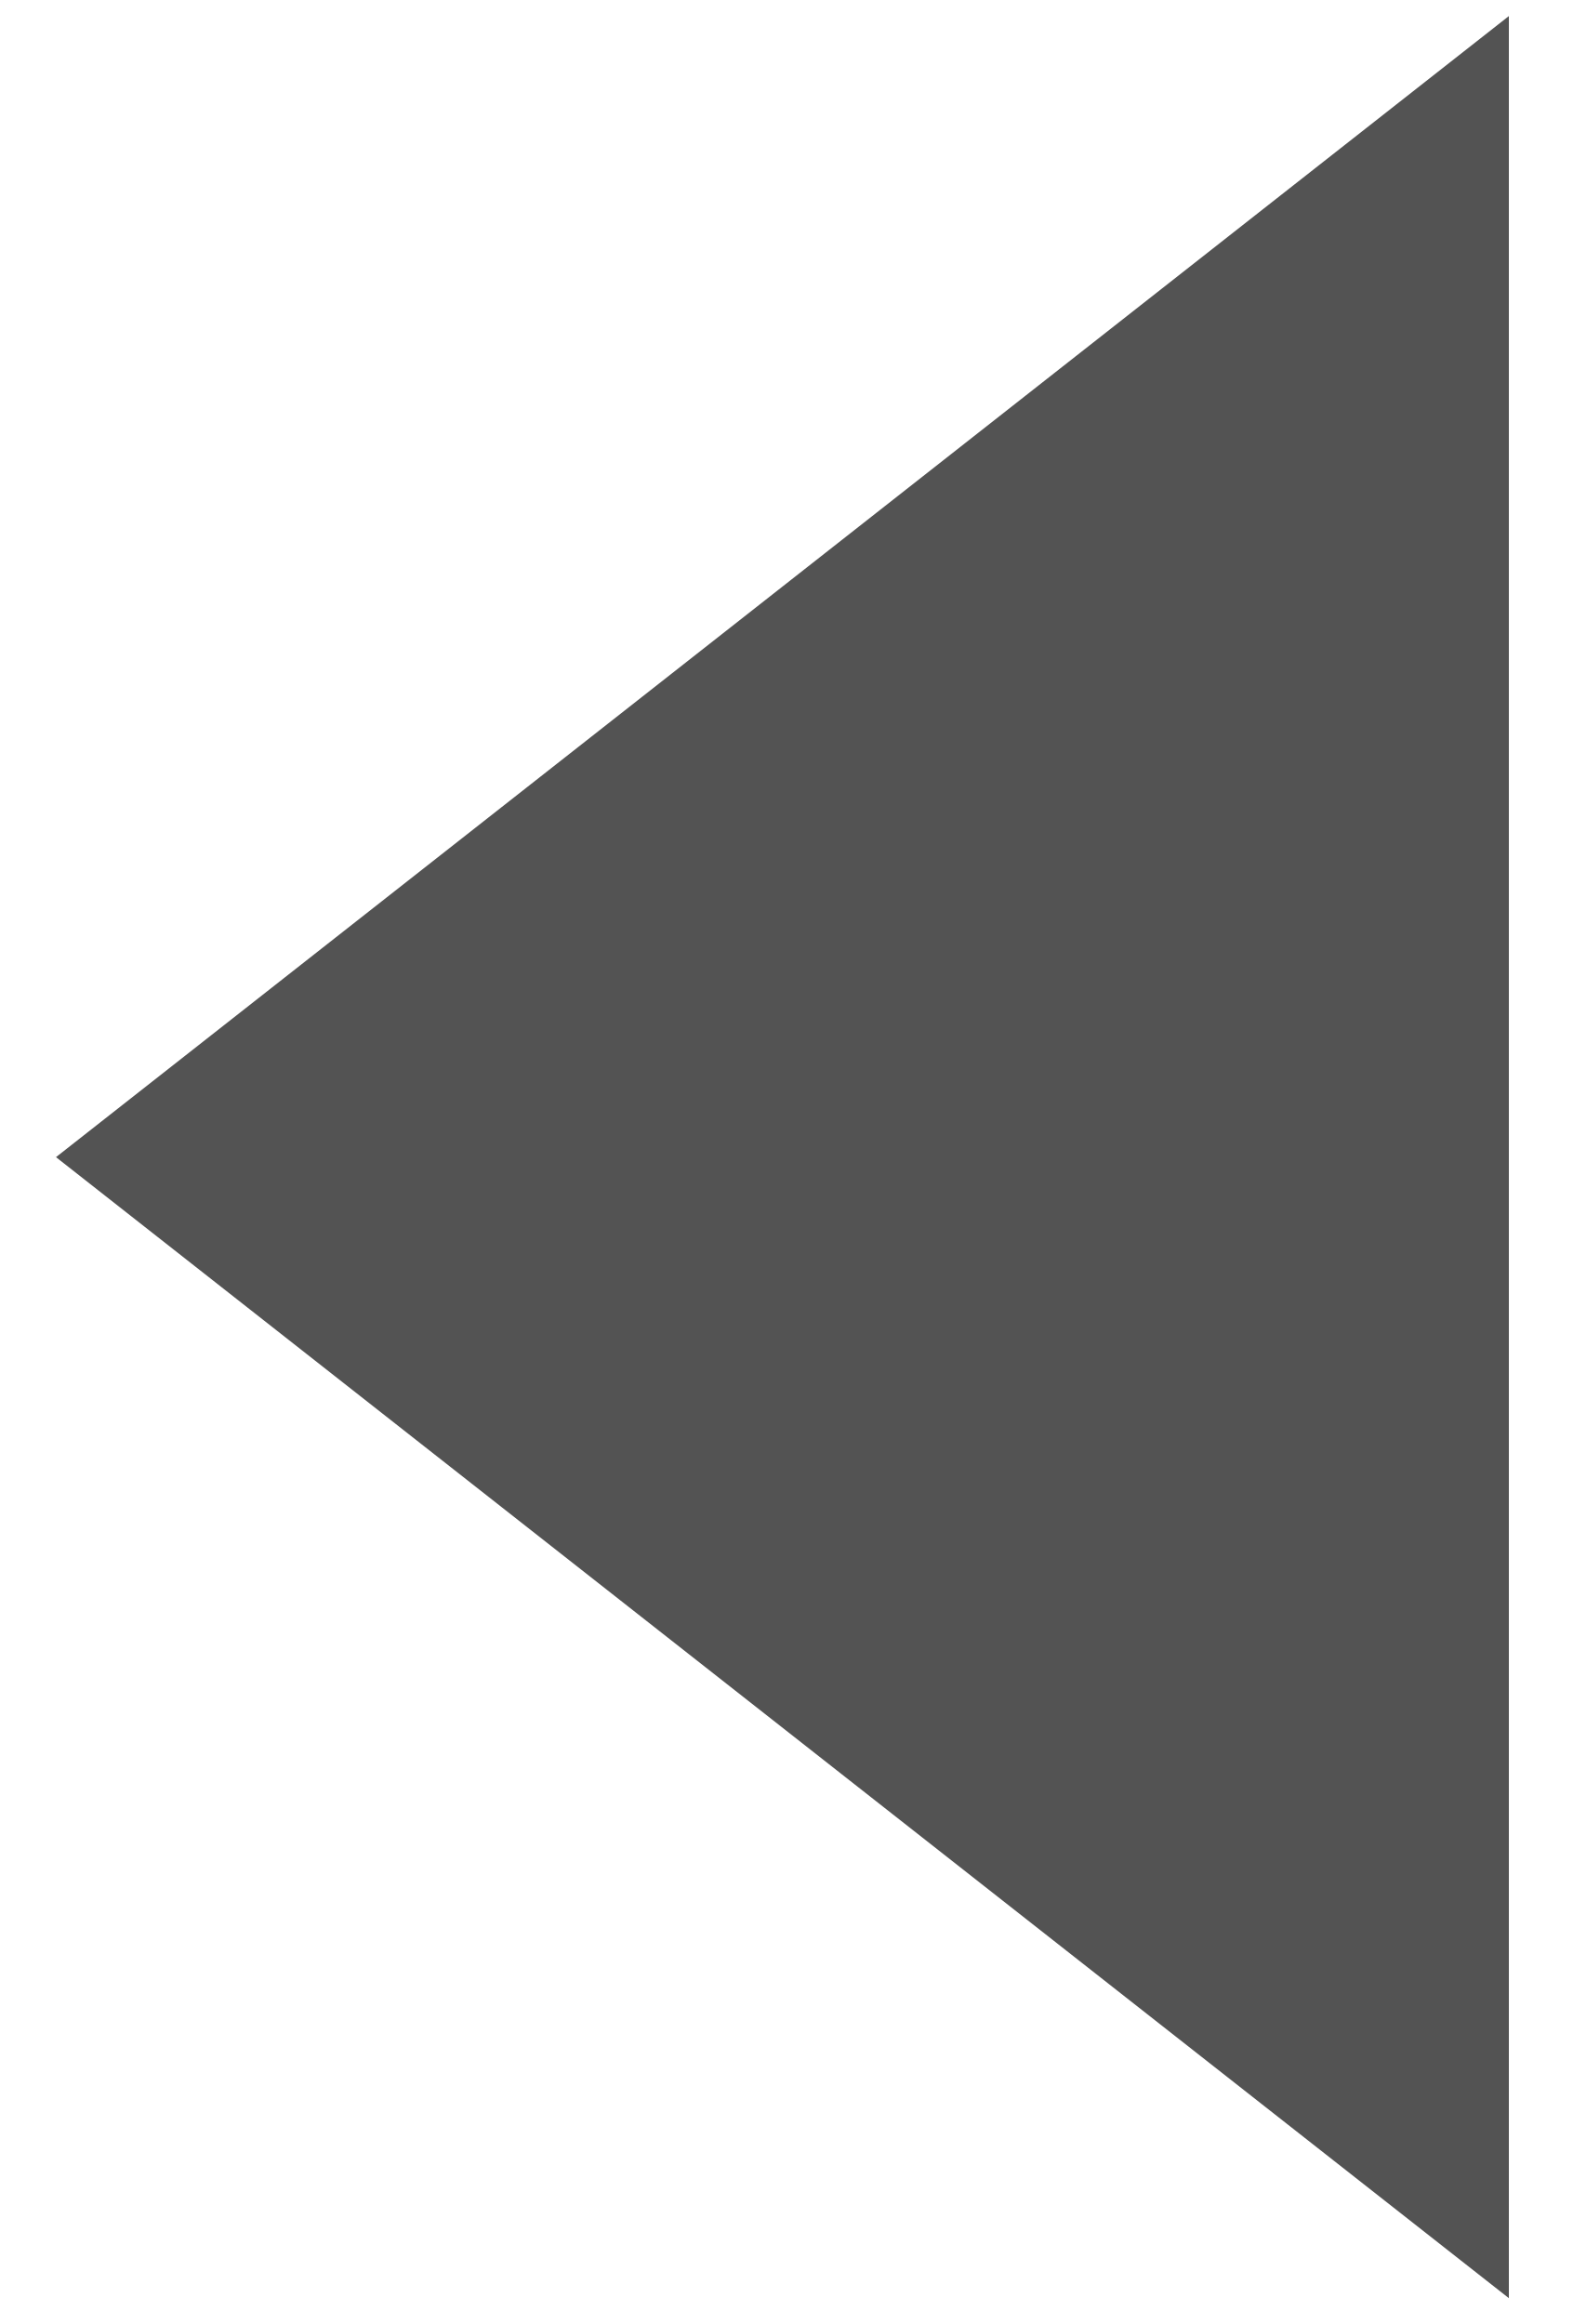
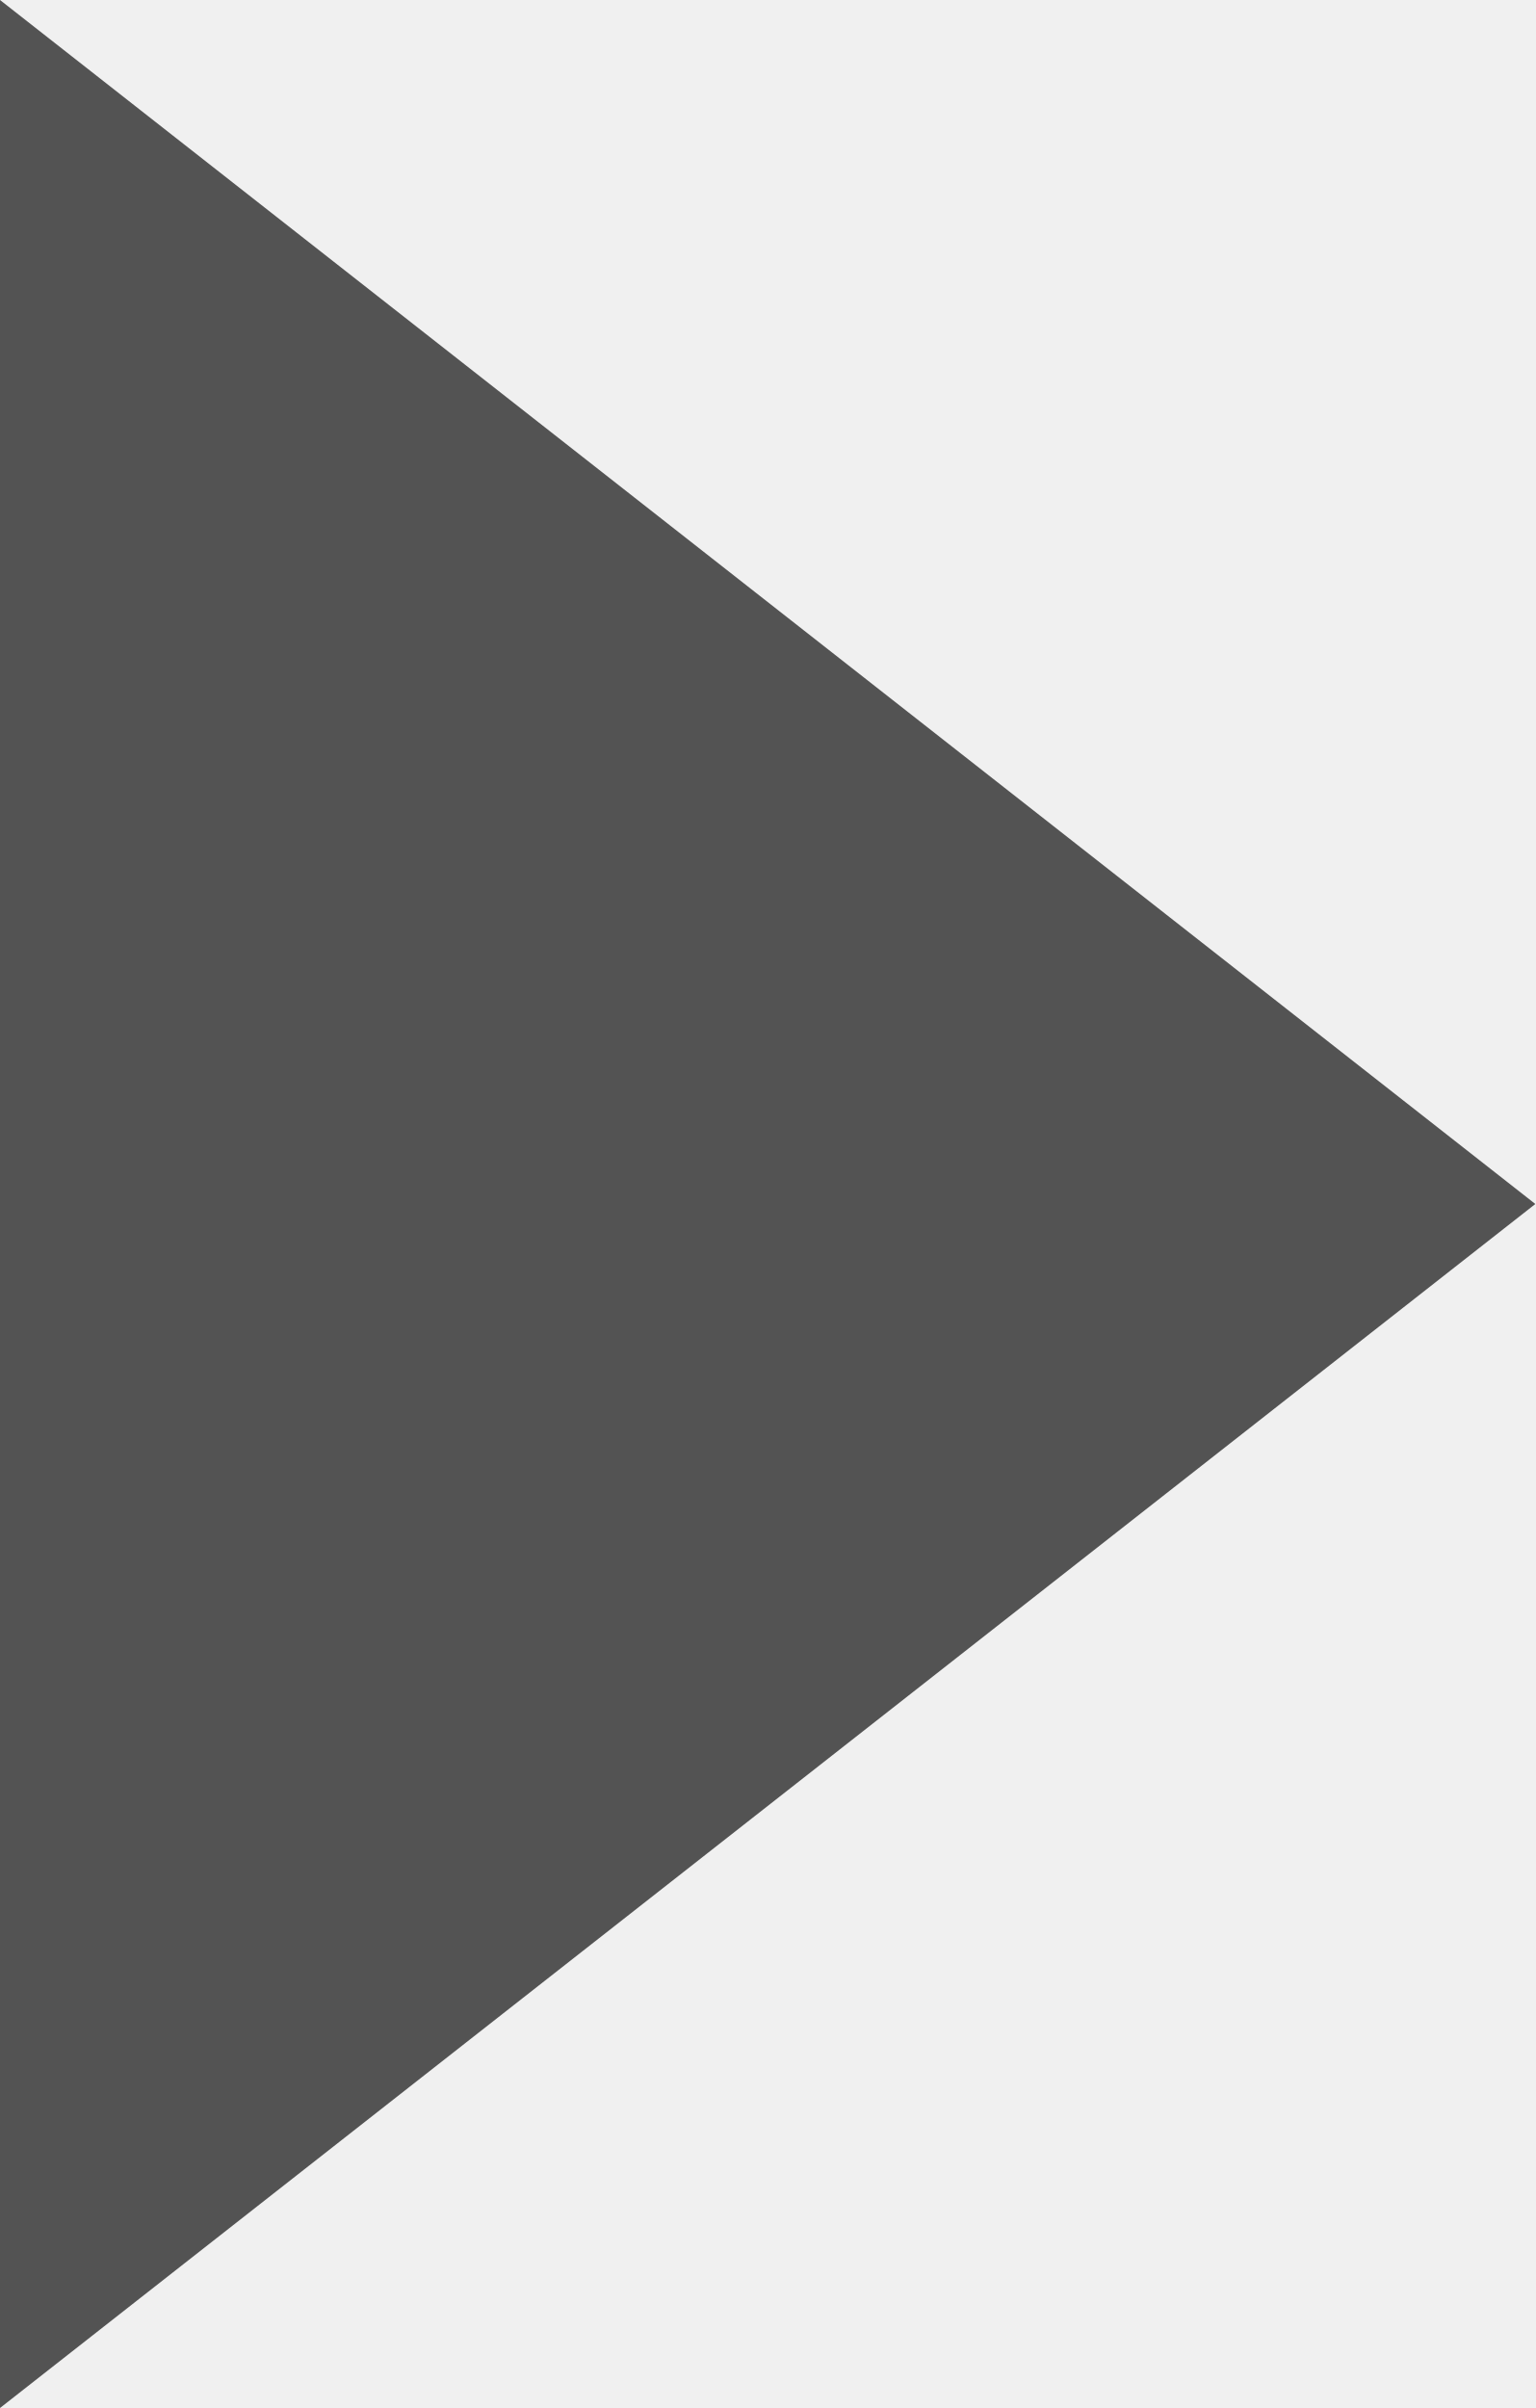
- <svg xmlns="http://www.w3.org/2000/svg" version="1.1" viewBox="315 474 23 34" width="23pt" height="34pt">
-   <defs />
-   <g stroke="none" stroke-opacity="1" stroke-dasharray="none" fill="none" fill-opacity="1">
-     <rect fill="white" width="1728" height="1466" />
+ <svg xmlns="http://www.w3.org/2000/svg" version="1.1" id="Layer_1" x="0px" y="0px" viewBox="133.1 714.2 21.3 33.4" enable-background="new 133.1 714.2 21.3 33.4" xml:space="preserve">
+   <g>
    <g>
-       <path d="M 337.073 474.235 L 315.819 490.929 L 337.073 507.622 L 337.073 474.235 Z" fill="#535353" />
+       <path fill="#535353" d="M133.1,714.2l21.3,16.7l-21.3,16.7V714.2z" />
    </g>
  </g>
</svg>
